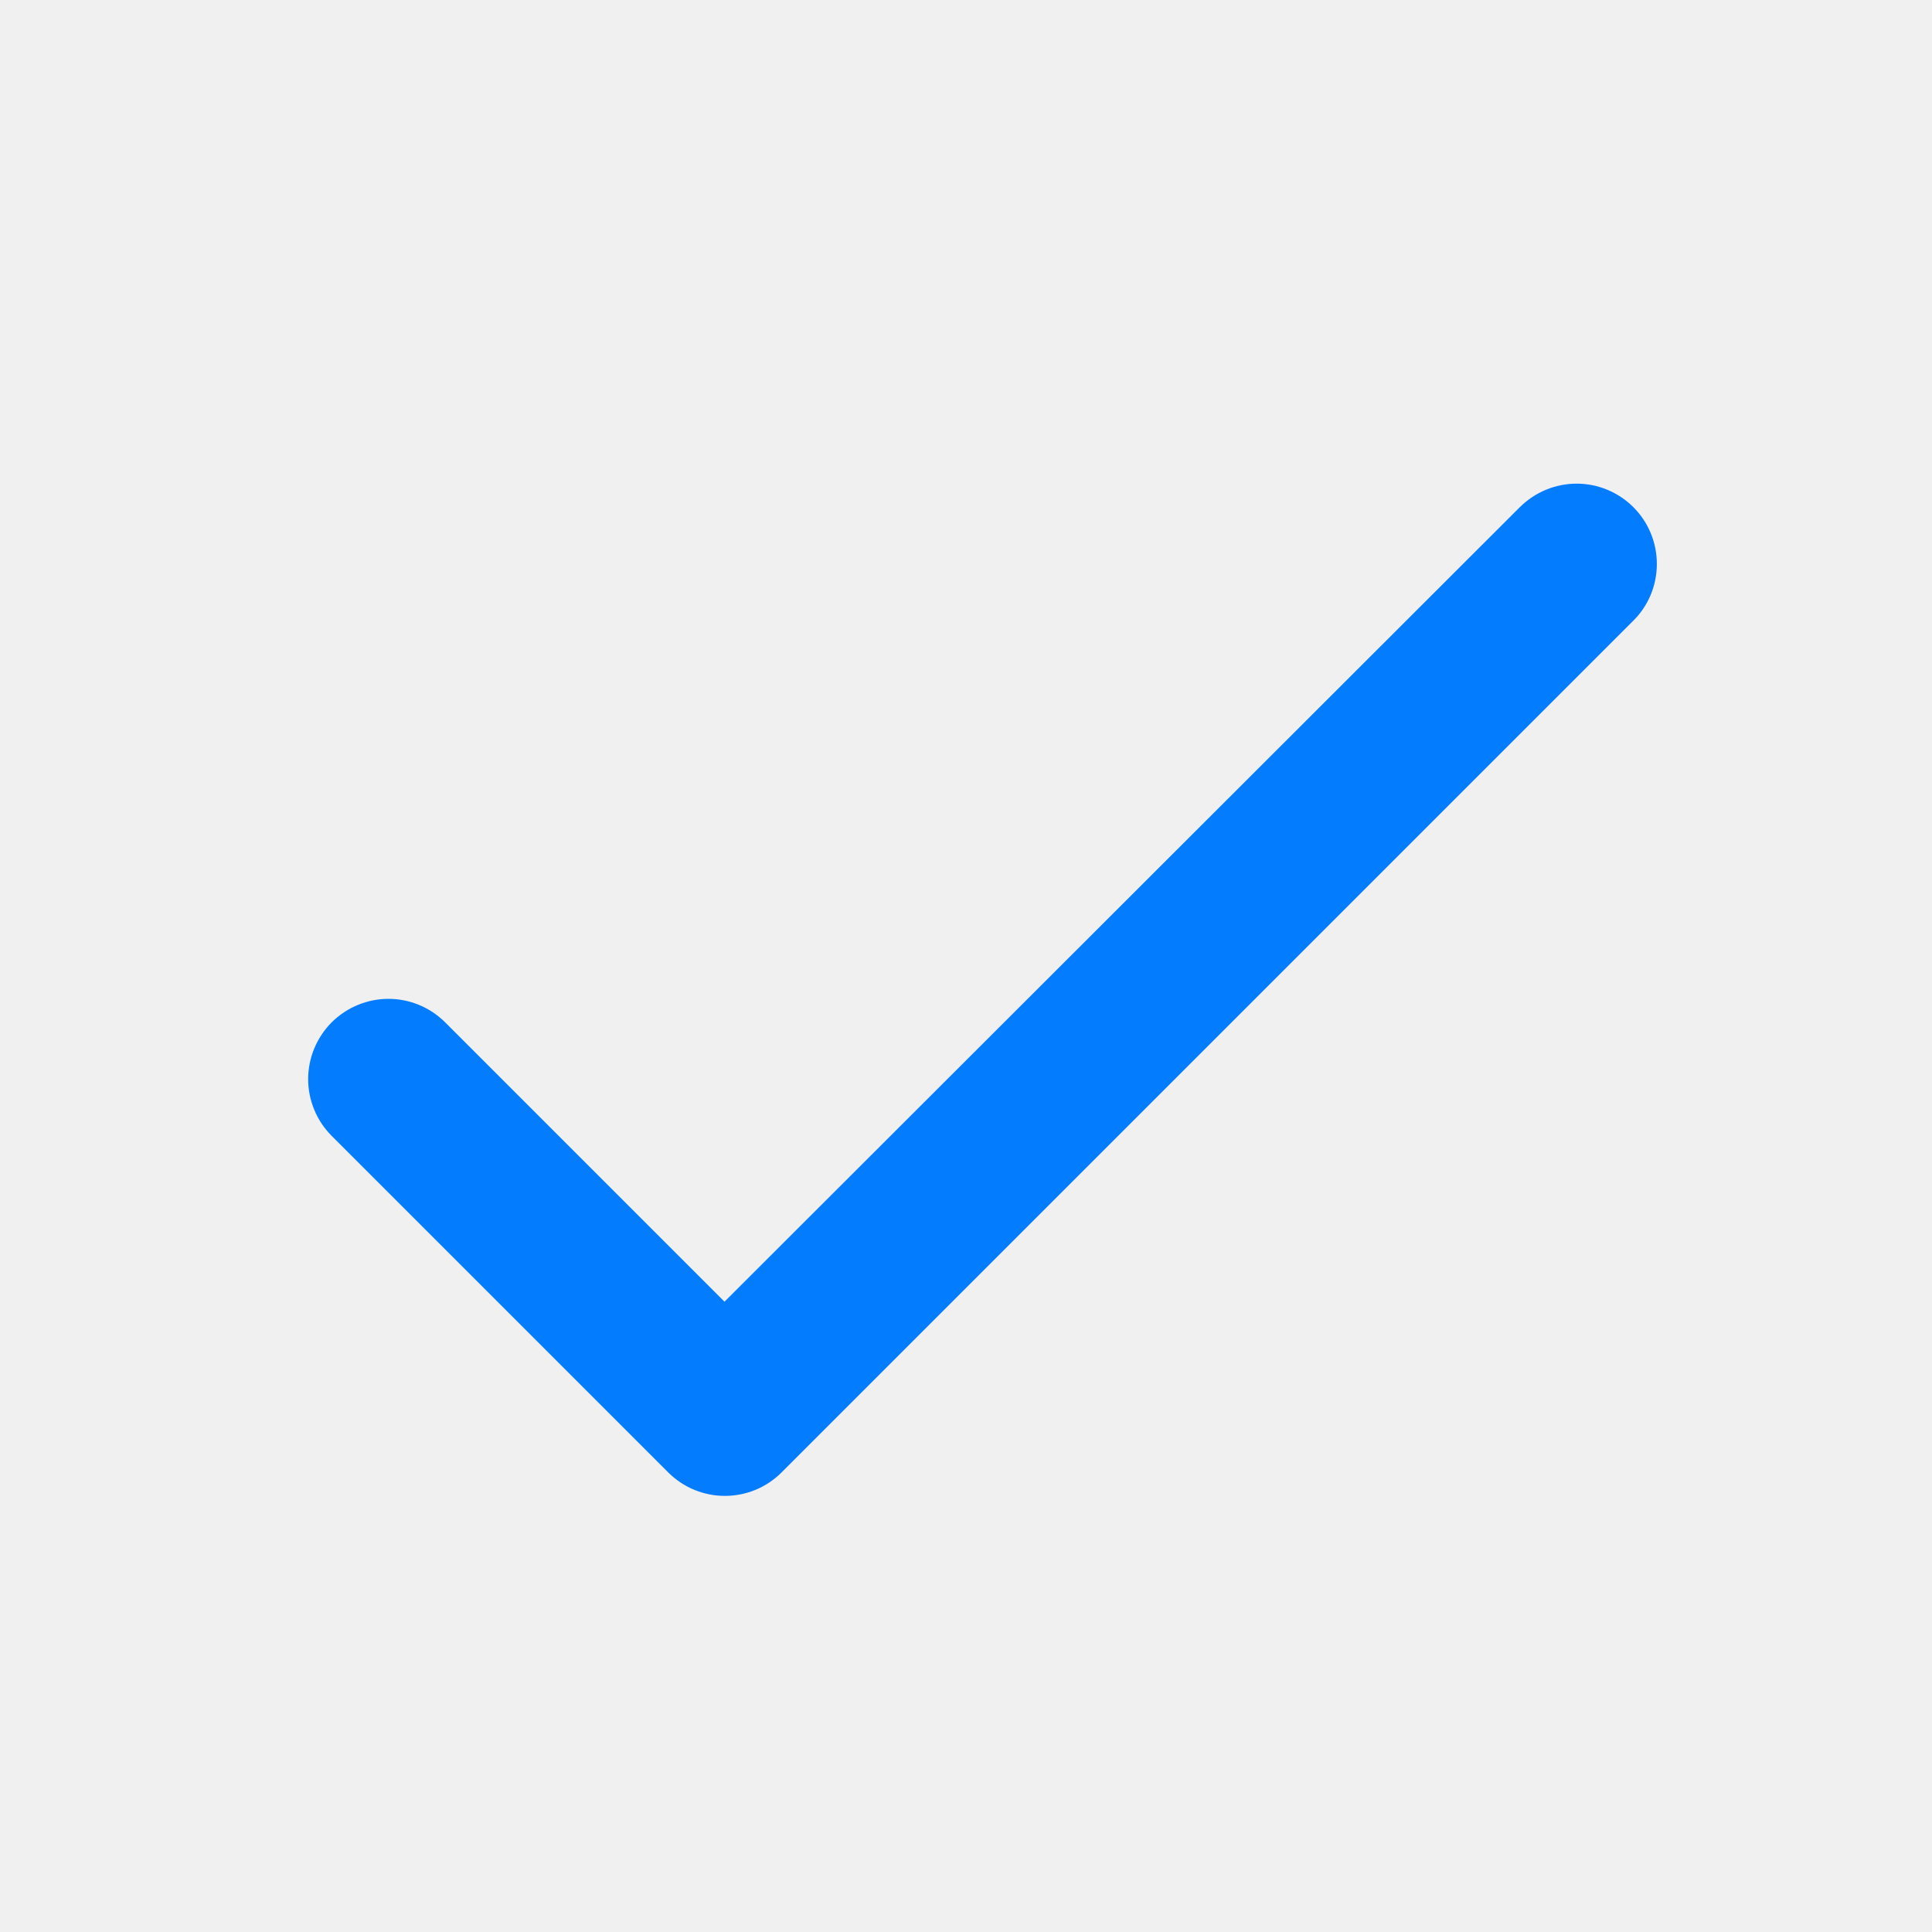
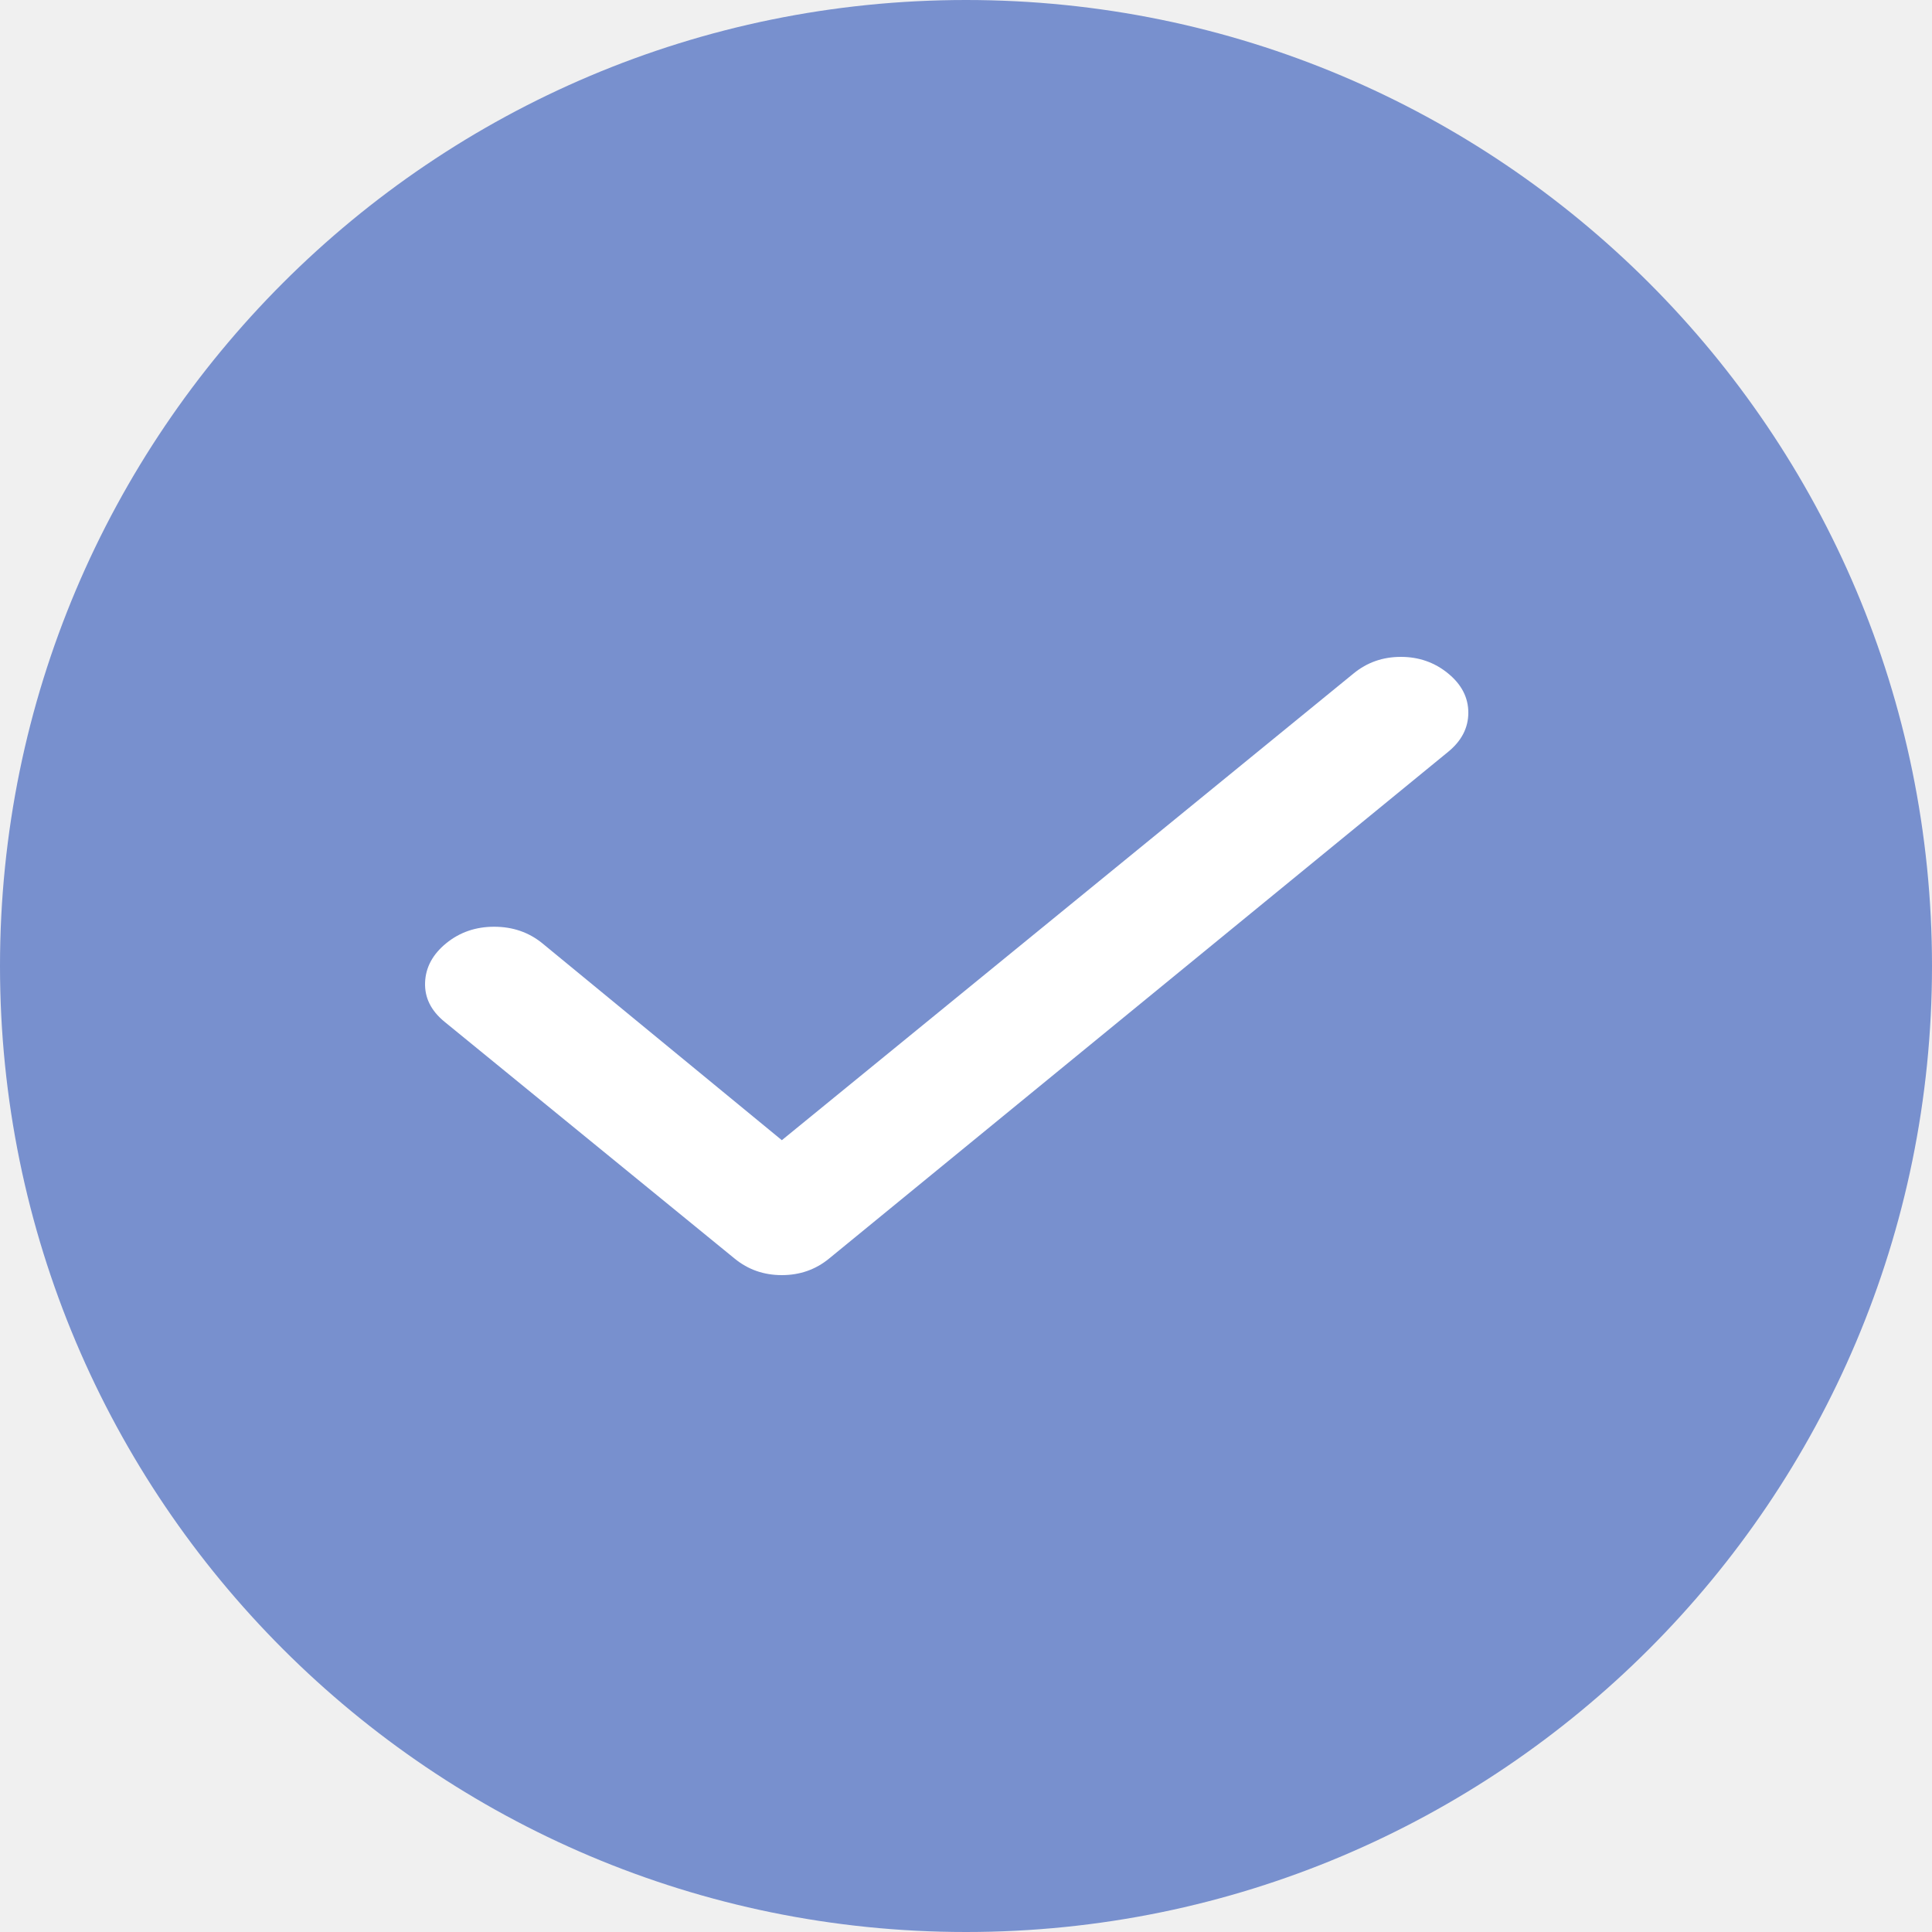
- <svg xmlns="http://www.w3.org/2000/svg" width="12" height="12" viewBox="0 0 12 12" fill="none">
-   <path d="M4.5 8.085L2.765 6.35C2.672 6.257 2.545 6.204 2.413 6.204C2.28 6.204 2.154 6.257 2.06 6.35C1.967 6.444 1.914 6.57 1.914 6.703C1.914 6.768 1.927 6.833 1.952 6.893C1.977 6.954 2.014 7.009 2.06 7.055L4.15 9.145C4.345 9.34 4.66 9.34 4.855 9.145L10.145 3.855C10.239 3.762 10.291 3.635 10.291 3.503C10.291 3.37 10.239 3.244 10.145 3.15C10.052 3.057 9.925 3.004 9.793 3.004C9.66 3.004 9.534 3.057 9.44 3.15L4.5 8.085Z" fill="#047CFE" />
+ <svg xmlns="http://www.w3.org/2000/svg" width="50" height="50" viewBox="0 0 50 50" fill="none">
+   <circle cx="25" cy="25" r="25" fill="#7890CE" />
+   <path d="M20.234 29.508L35.032 17.428C35.381 17.142 35.788 17 36.254 17C36.72 17 37.127 17.142 37.476 17.428C37.825 17.713 38 18.052 38 18.444C38 18.836 37.825 19.175 37.476 19.459L21.456 32.572C21.107 32.858 20.7 33 20.234 33C19.768 33 19.361 32.858 19.012 32.572L11.504 26.443C11.155 26.158 10.987 25.82 11.001 25.428C11.015 25.037 11.197 24.698 11.547 24.412C11.898 24.126 12.313 23.983 12.792 23.984C13.272 23.985 13.686 24.128 14.035 24.412L20.234 29.508Z" fill="white" />
</svg>
